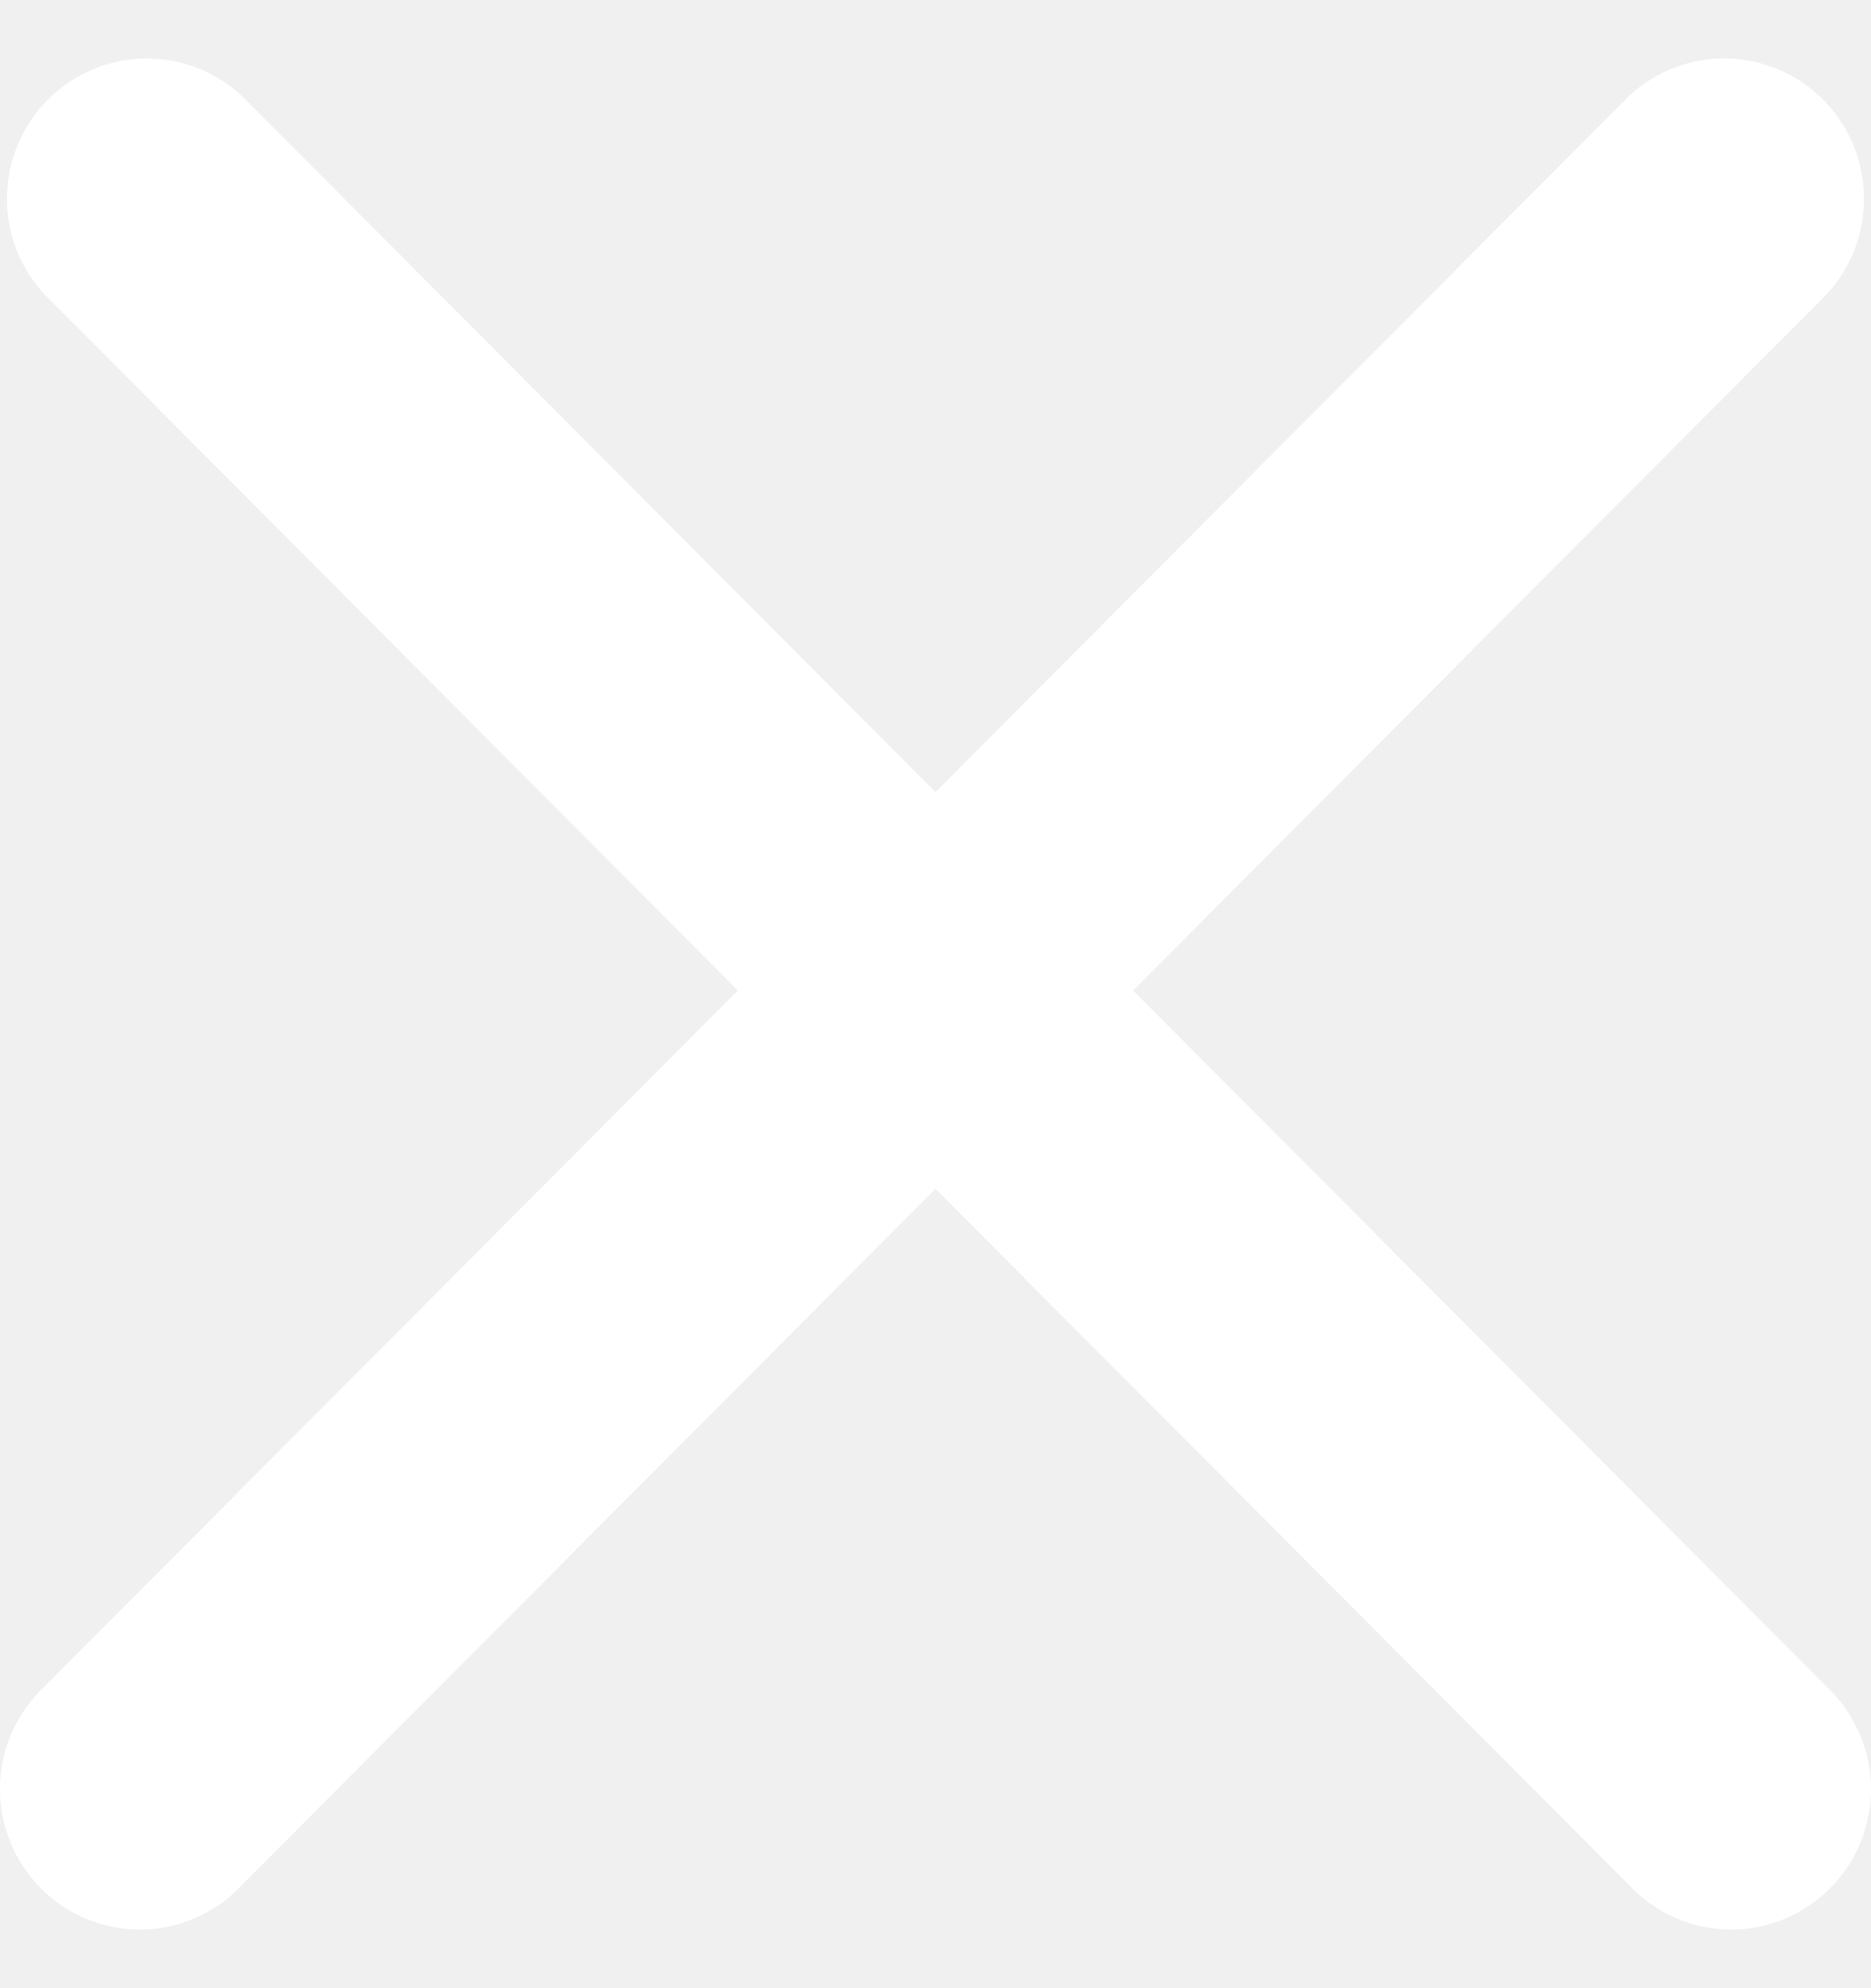
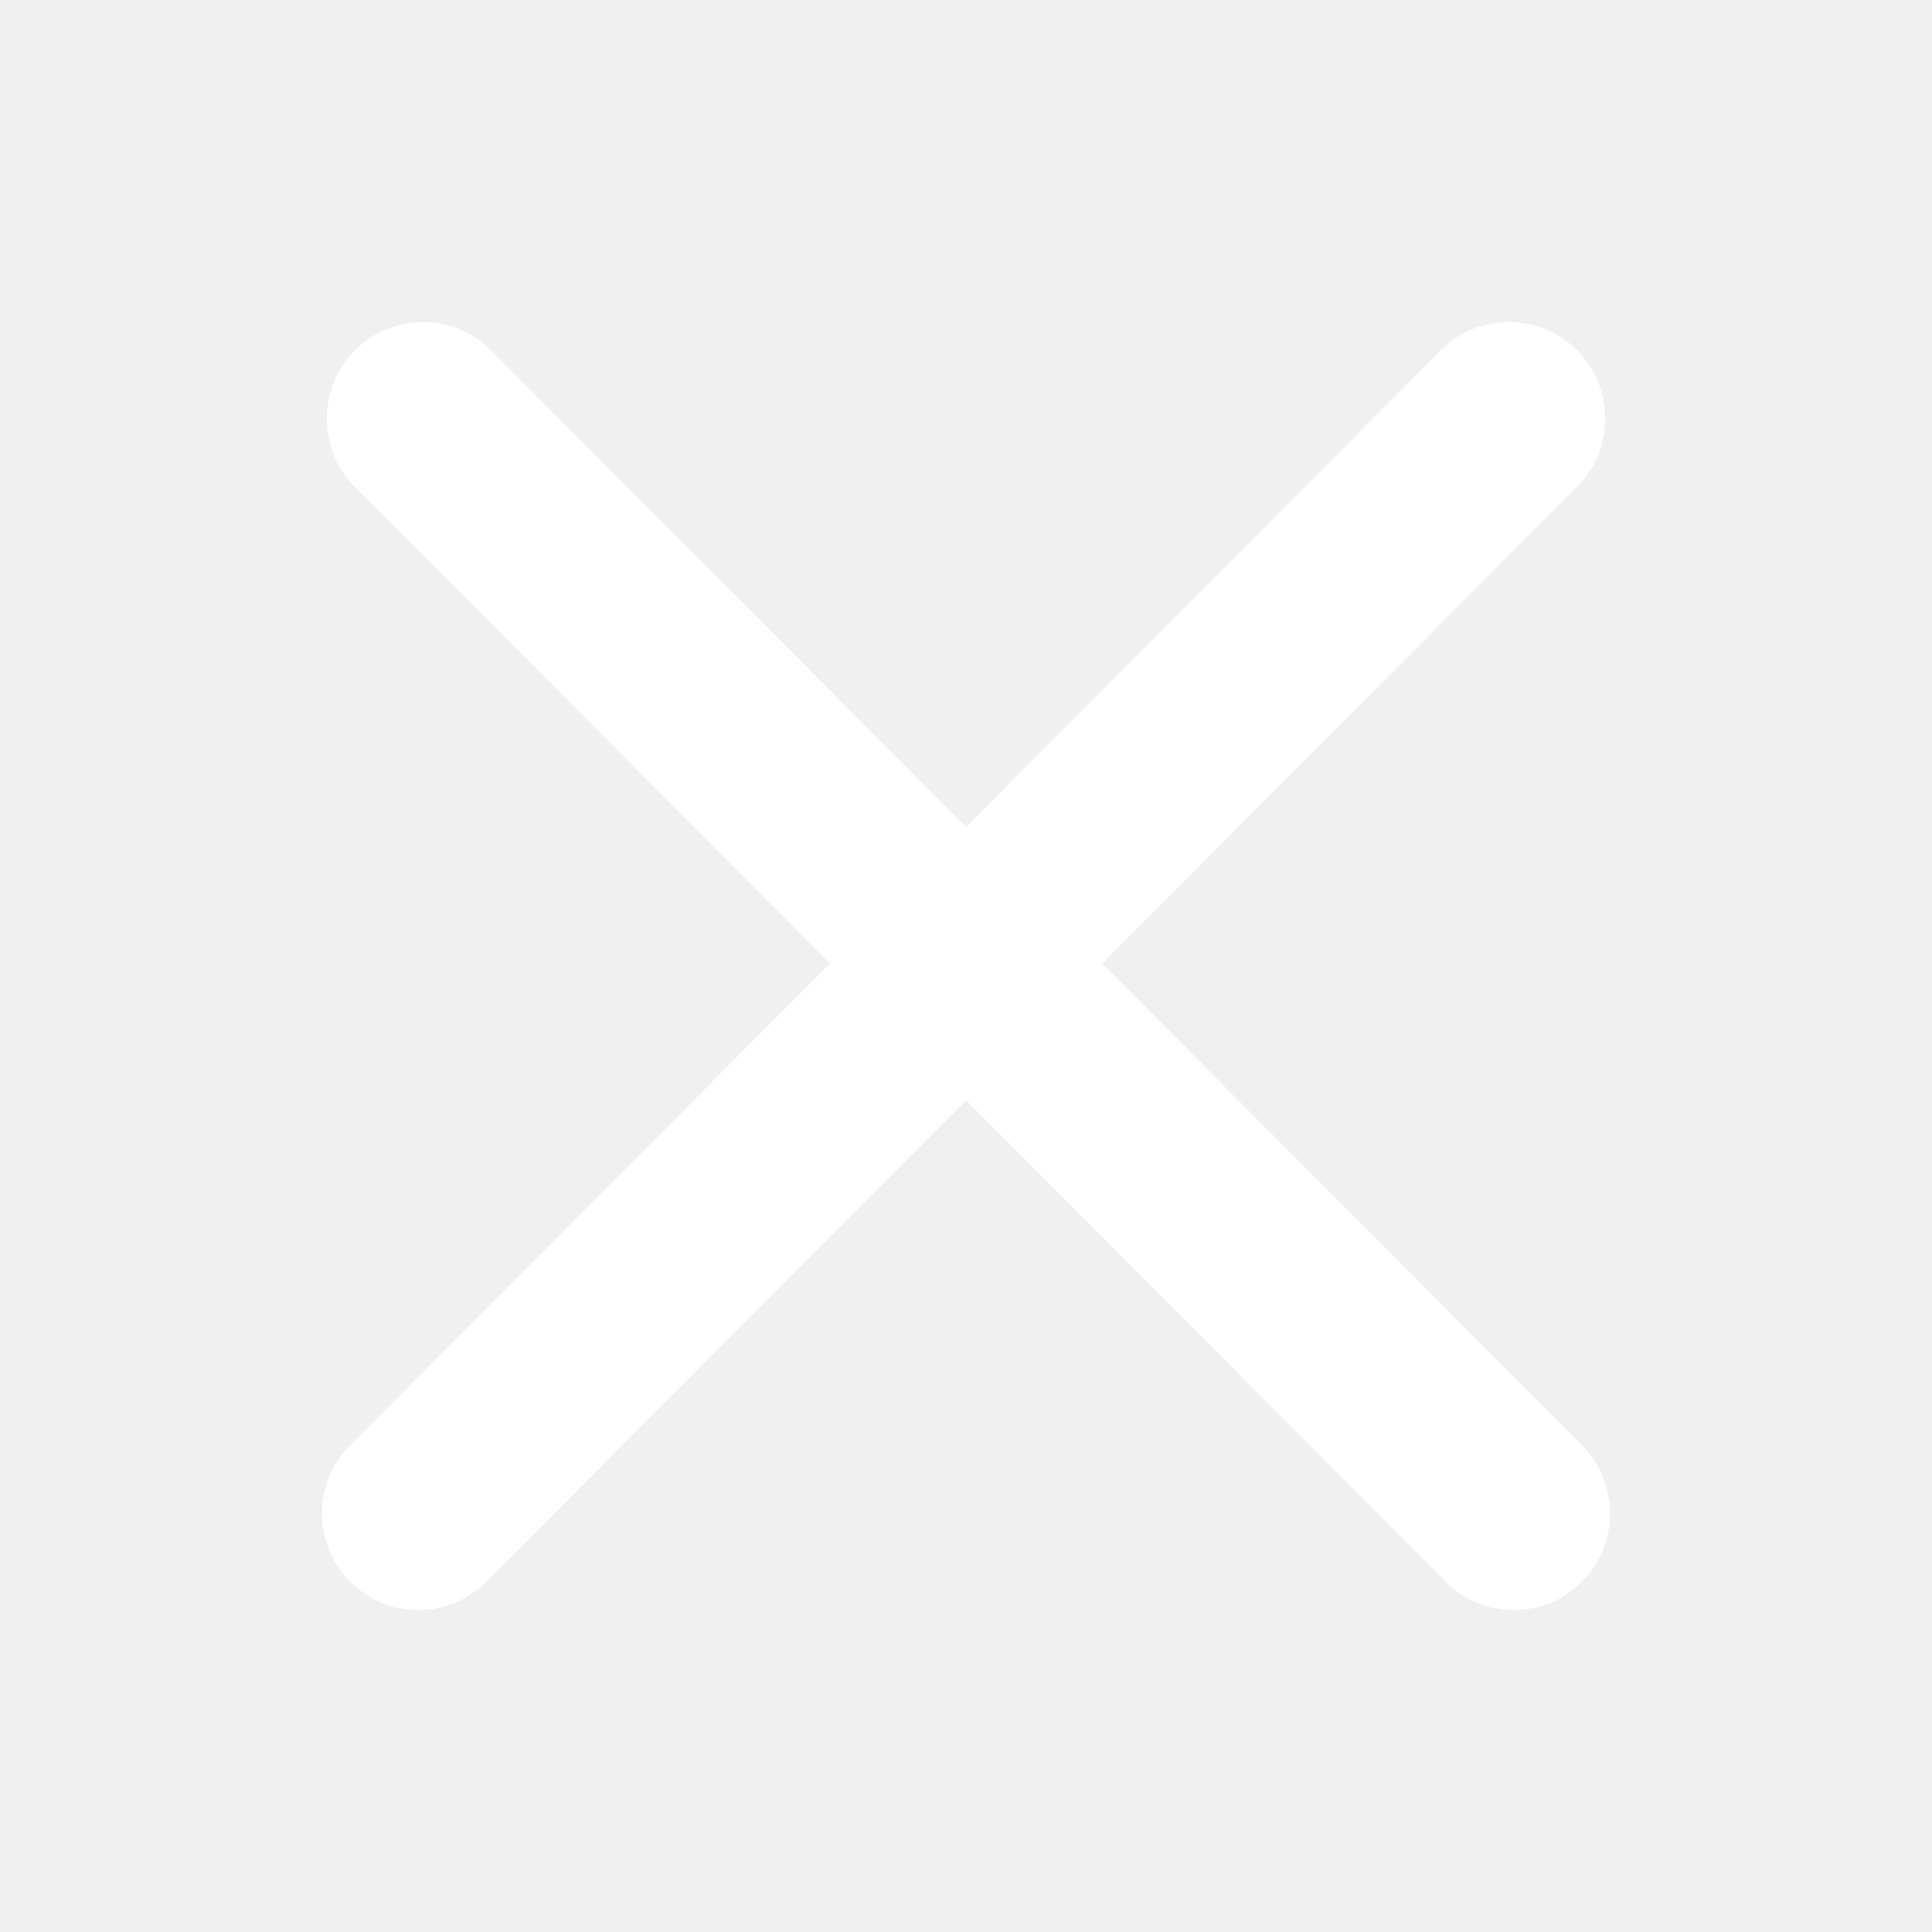
- <svg xmlns="http://www.w3.org/2000/svg" width="16" height="17" viewBox="0 0 16 17" fill="none">
-   <path fill-rule="evenodd" clip-rule="evenodd" d="M2.07 0.822C1.844 0.61 1.544 0.495 1.234 0.5C0.924 0.506 0.629 0.632 0.41 0.851C0.191 1.071 0.065 1.368 0.06 1.679C0.054 1.99 0.169 2.291 0.381 2.518L6.31 8.47L0.381 14.422C0.263 14.532 0.169 14.664 0.103 14.812C0.038 14.959 0.003 15.118 0 15.279C-0.003 15.44 0.027 15.6 0.087 15.749C0.147 15.899 0.237 16.035 0.35 16.148C0.464 16.262 0.599 16.352 0.748 16.413C0.897 16.473 1.056 16.503 1.217 16.5C1.377 16.497 1.535 16.462 1.682 16.396C1.829 16.331 1.961 16.236 2.07 16.118L8 10.166L13.93 16.118C14.039 16.236 14.171 16.331 14.318 16.396C14.464 16.462 14.623 16.497 14.783 16.5C14.944 16.503 15.103 16.473 15.252 16.413C15.401 16.352 15.536 16.262 15.65 16.148C15.763 16.035 15.853 15.899 15.913 15.749C15.973 15.6 16.003 15.44 16 15.279C15.997 15.118 15.962 14.959 15.896 14.812C15.831 14.664 15.737 14.532 15.62 14.422L9.69 8.47L15.62 2.518C15.831 2.291 15.946 1.99 15.94 1.679C15.935 1.368 15.809 1.071 15.59 0.851C15.371 0.632 15.076 0.506 14.766 0.5C14.456 0.495 14.156 0.61 13.93 0.822L8 6.774L2.07 0.822Z" fill="white" />
+ <svg xmlns="http://www.w3.org/2000/svg" width="24" height="24" viewBox="0 0 24 24" fill="none">
+   <path fill-rule="evenodd" clip-rule="evenodd" d="M6.07 4.322C5.844 4.11 5.544 3.995 5.234 4C4.924 4.006 4.629 4.132 4.41 4.351C4.191 4.571 4.065 4.868 4.06 5.179C4.054 5.49 4.169 5.791 4.381 6.018L10.31 11.97L4.381 17.922C4.263 18.032 4.169 18.164 4.104 18.312C4.038 18.459 4.003 18.618 4 18.779C3.997 18.94 4.027 19.1 4.087 19.249C4.147 19.399 4.237 19.535 4.35 19.648C4.464 19.762 4.599 19.852 4.748 19.913C4.897 19.973 5.056 20.003 5.217 20C5.377 19.997 5.535 19.962 5.682 19.896C5.829 19.831 5.961 19.736 6.07 19.618L12 13.666L17.93 19.618C18.039 19.736 18.171 19.831 18.318 19.896C18.465 19.962 18.623 19.997 18.783 20C18.944 20.003 19.103 19.973 19.252 19.913C19.401 19.852 19.536 19.762 19.65 19.648C19.763 19.535 19.853 19.399 19.913 19.249C19.973 19.1 20.003 18.94 20 18.779C19.997 18.618 19.962 18.459 19.896 18.312C19.831 18.164 19.737 18.032 19.619 17.922L13.69 11.97L19.619 6.018C19.831 5.791 19.946 5.49 19.94 5.179C19.935 4.868 19.809 4.571 19.59 4.351C19.371 4.132 19.076 4.006 18.766 4C18.456 3.995 18.156 4.11 17.93 4.322L12 10.274L6.07 4.322Z" fill="white" />
</svg>
